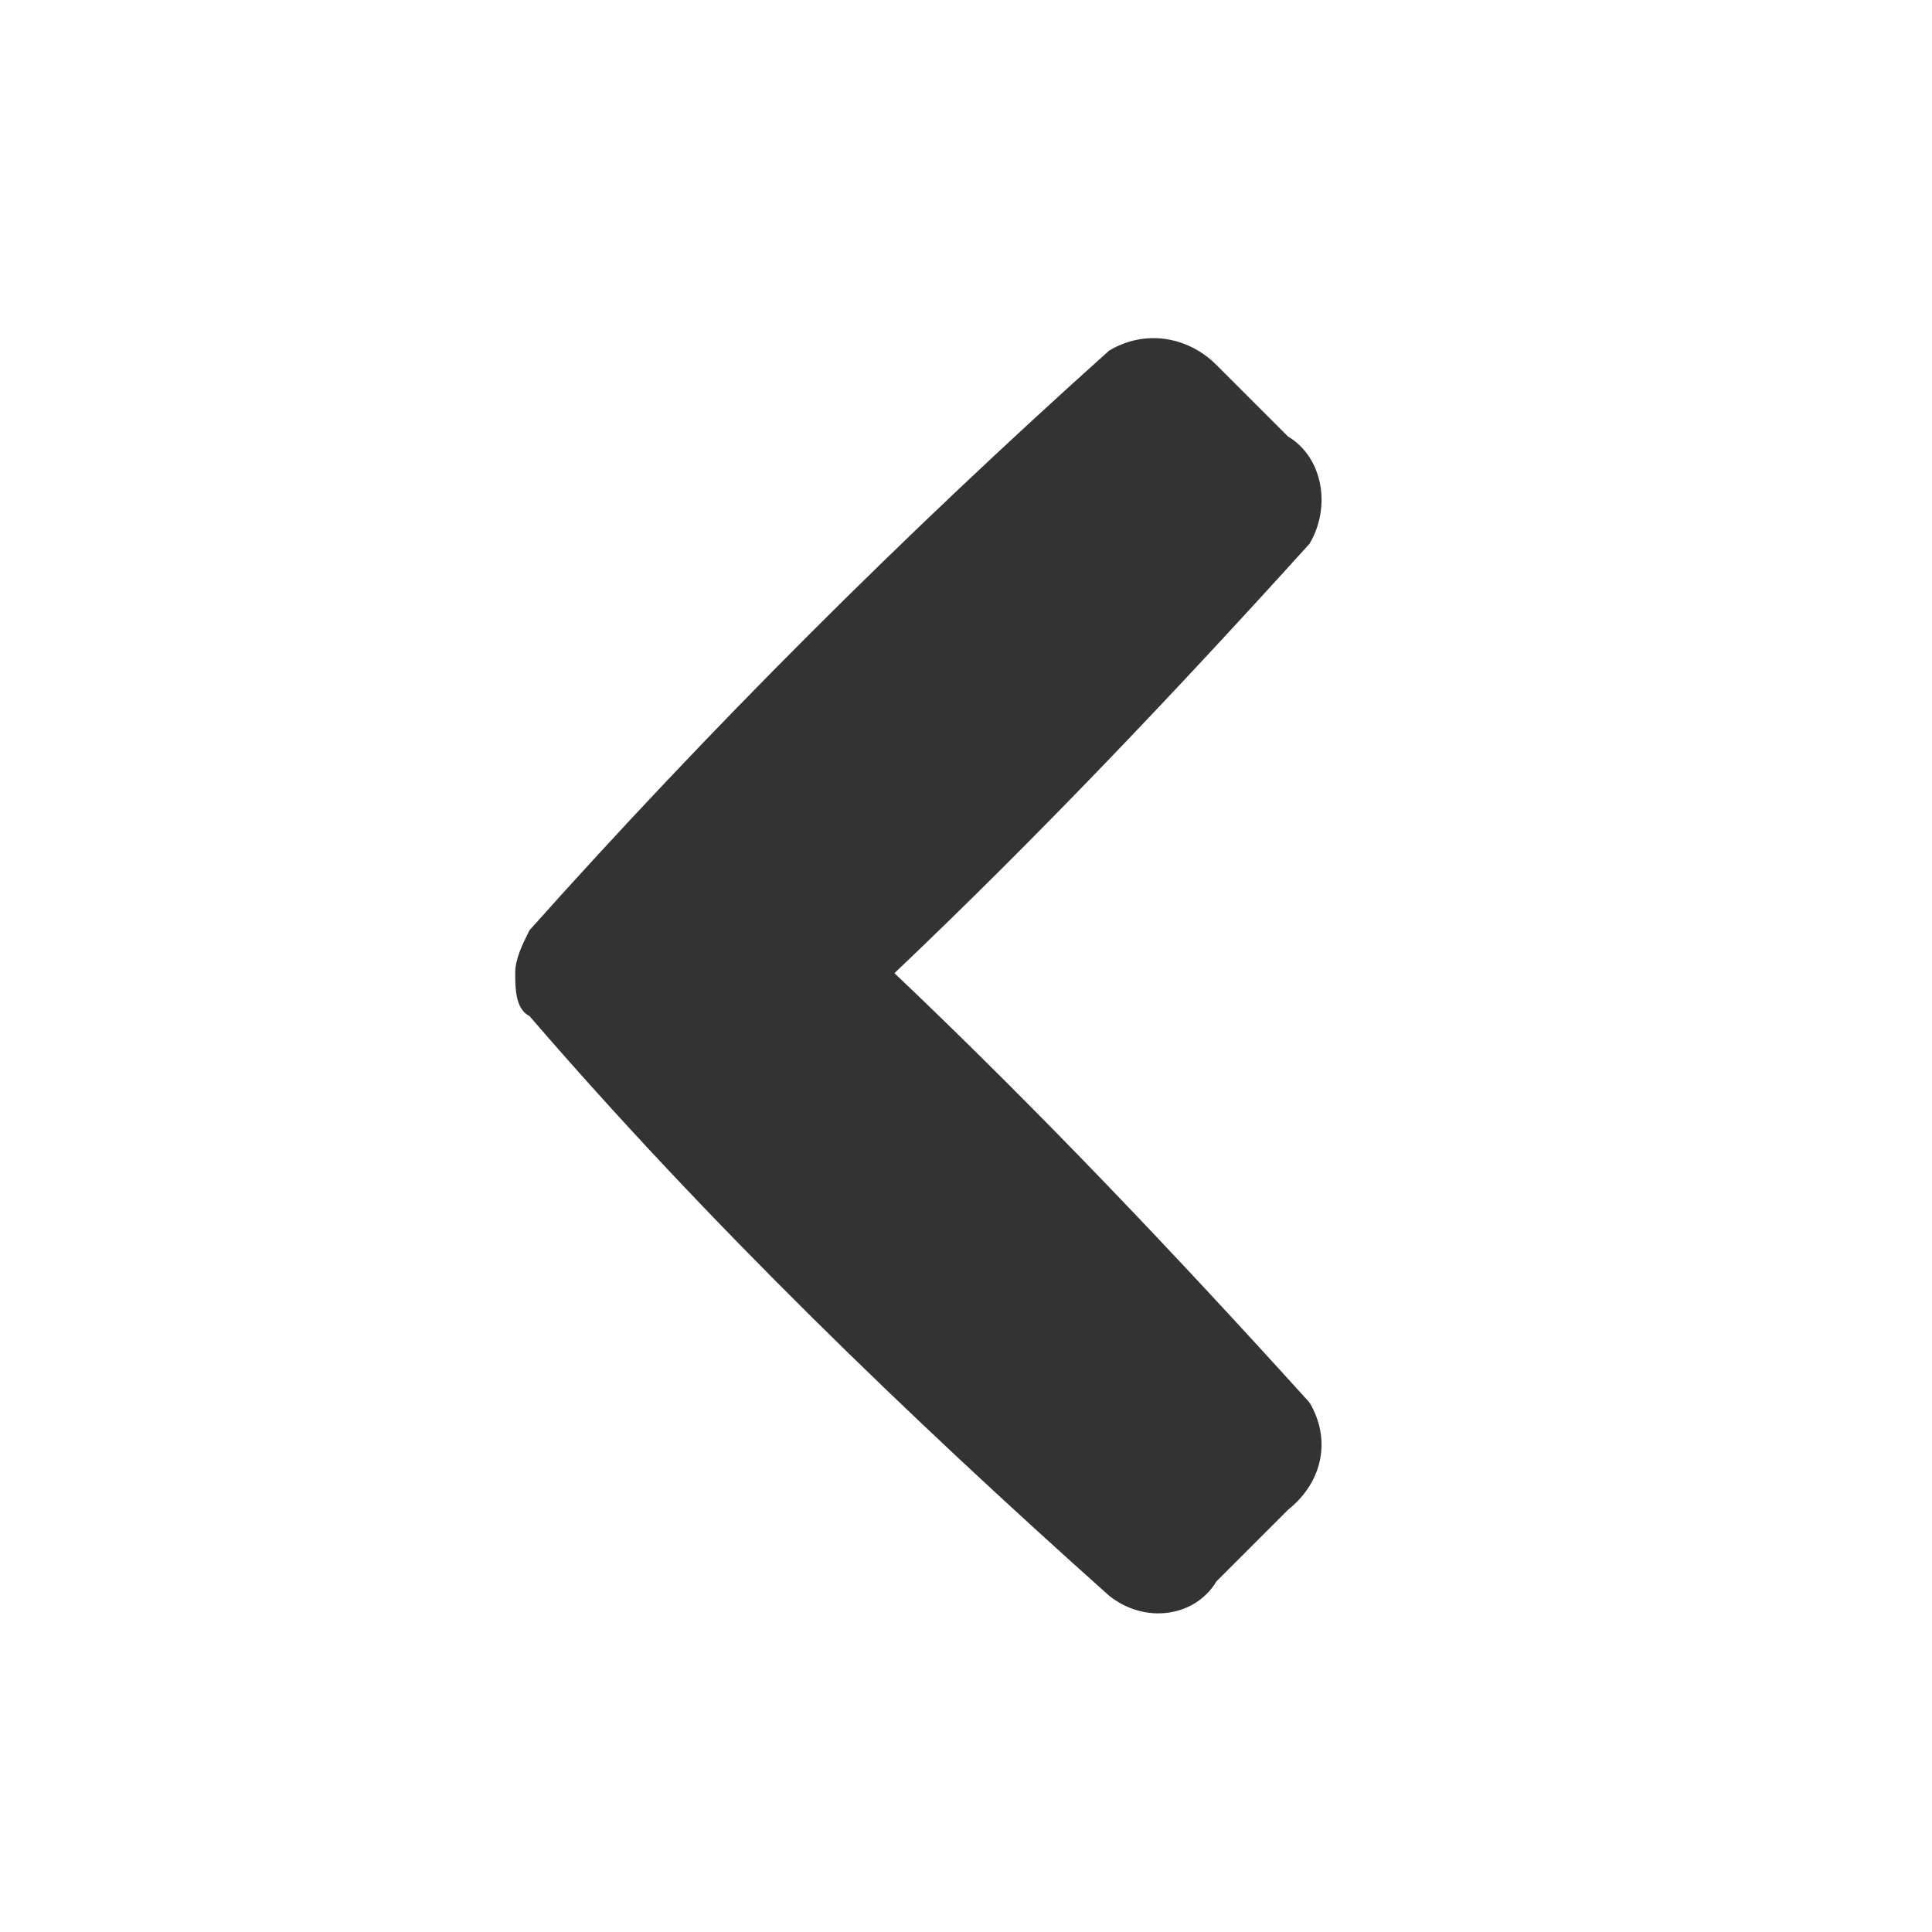
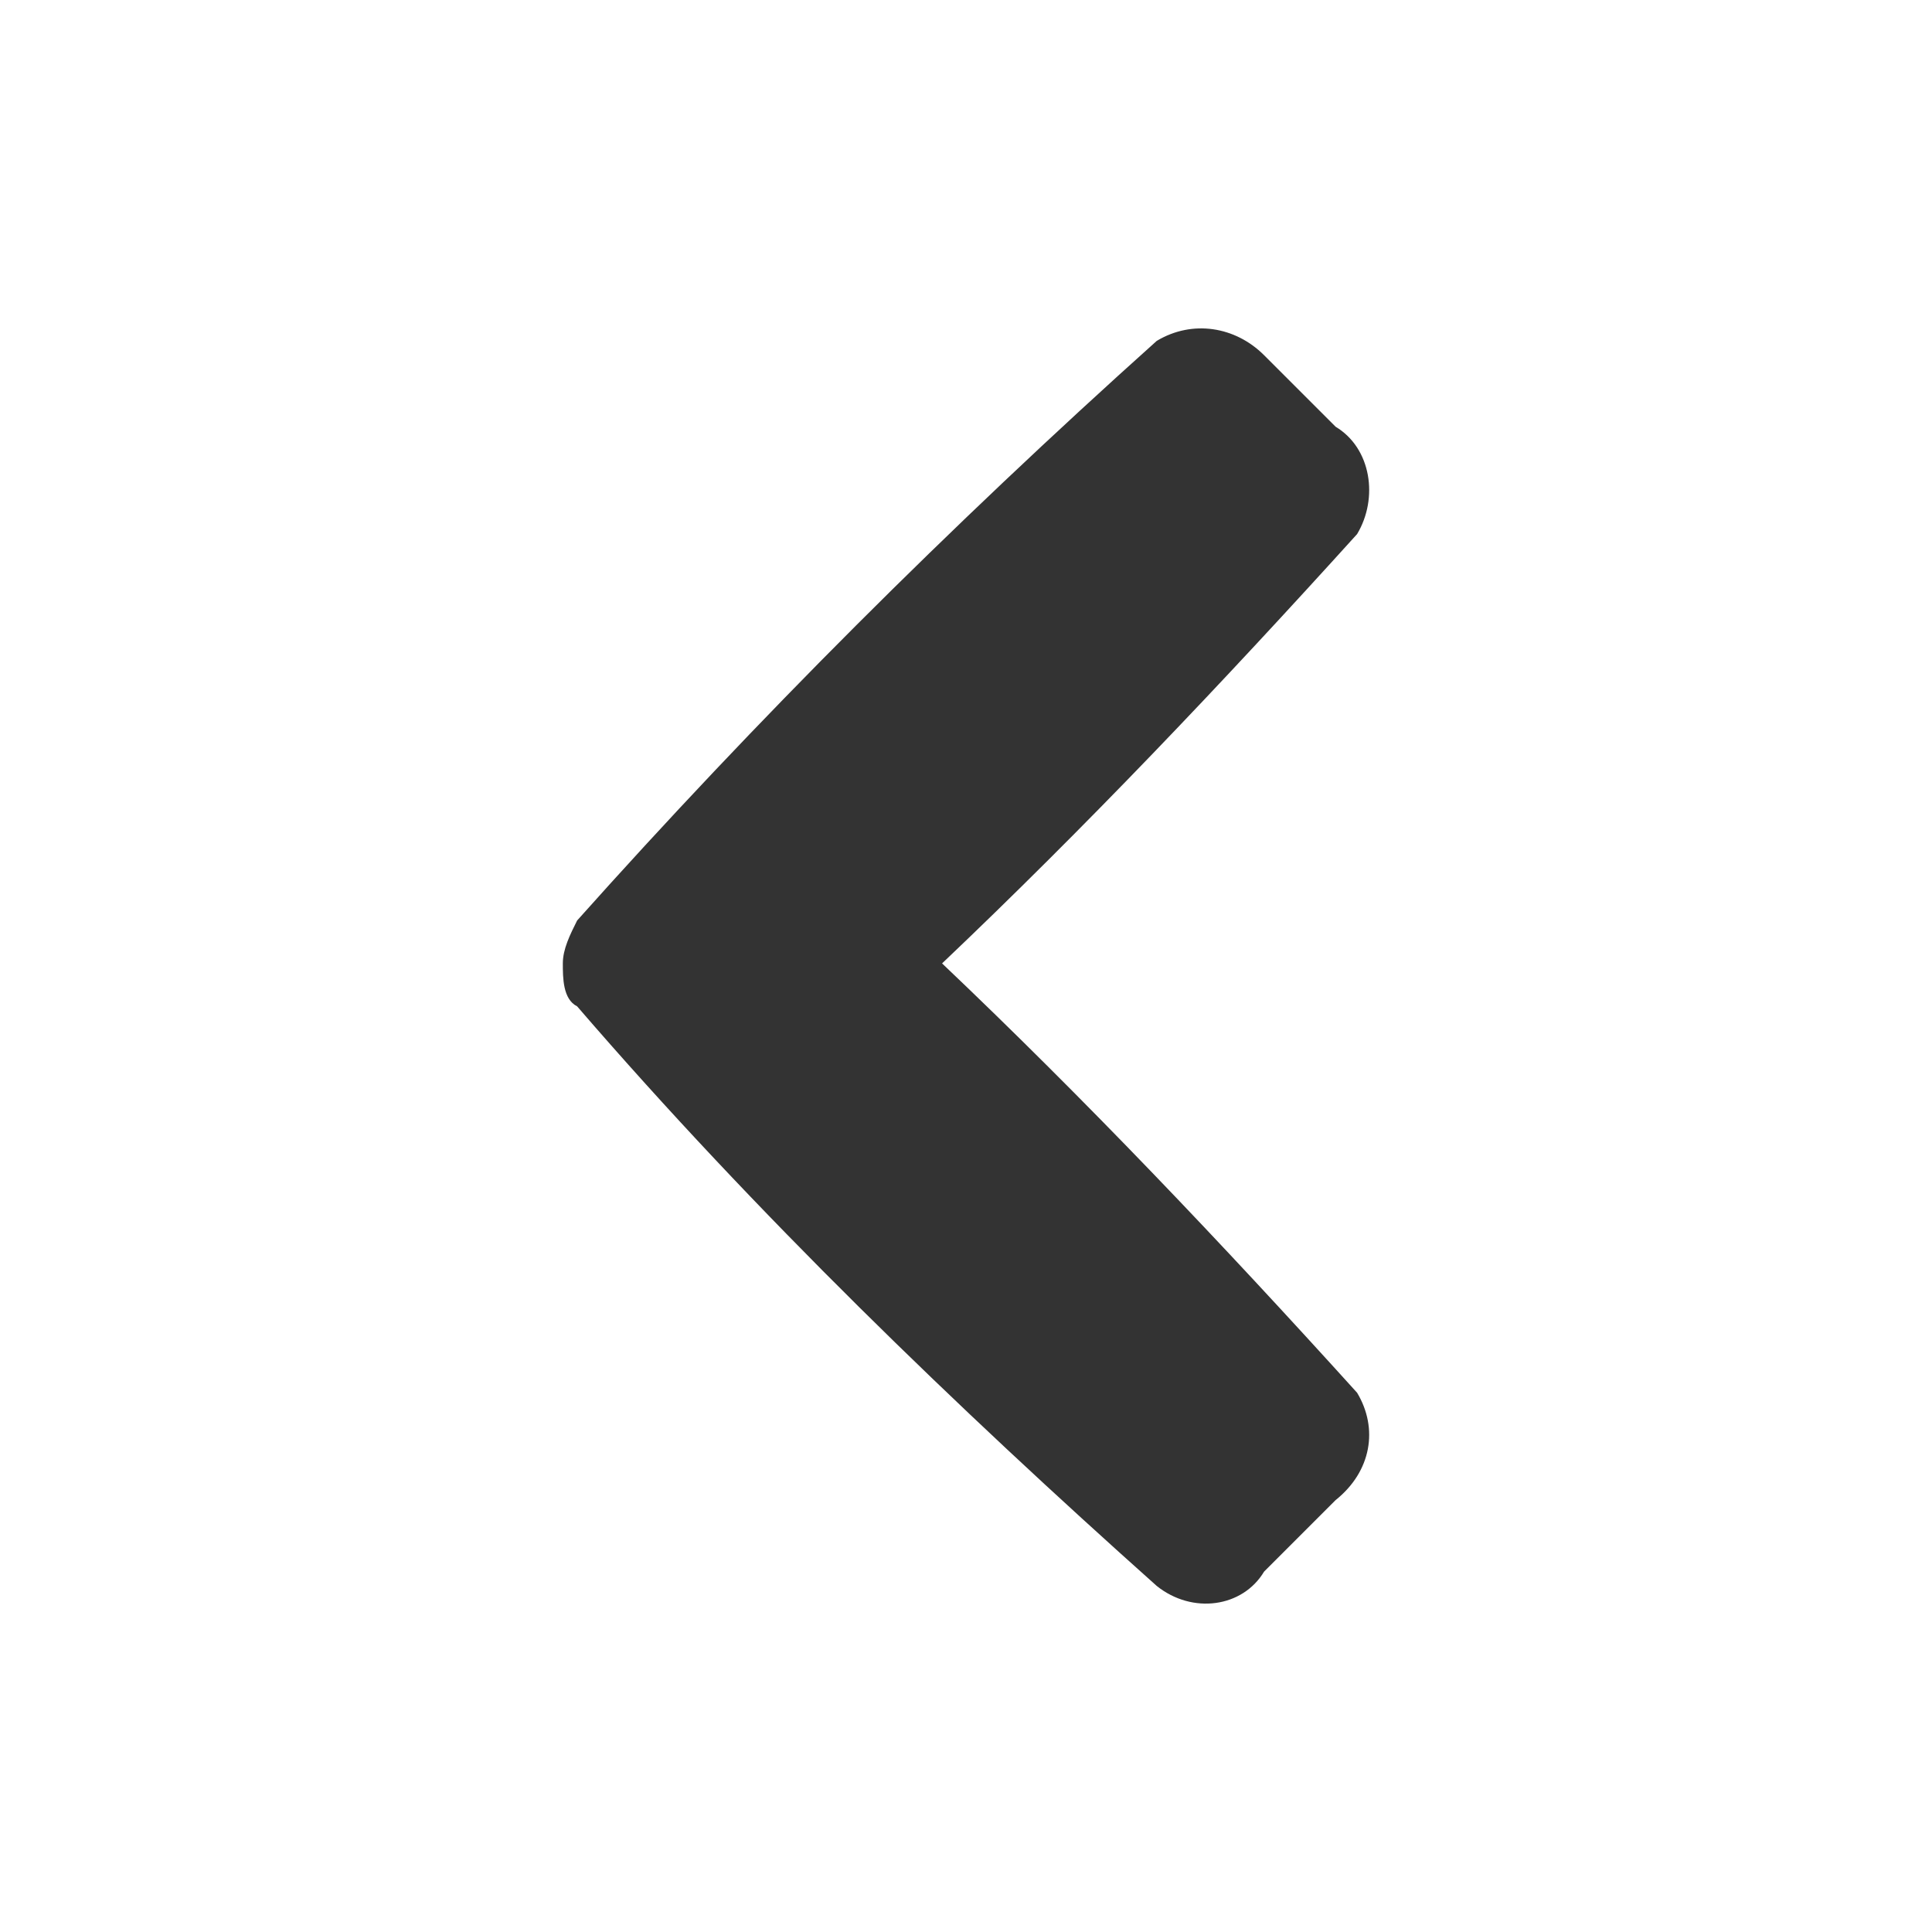
<svg xmlns="http://www.w3.org/2000/svg" version="1.1" width="256" height="256" viewBox="0 0 256 256">
-   <path fill="#333" d="M161.185 209.541l9.482-9.482c4.741-3.792 5.689-9.482 2.845-14.222-18.015-19.911-36.030-38.874-54.993-56.889 18.963-18.015 36.978-36.978 54.993-56.889 2.845-4.741 1.896-11.378-2.845-14.222l-9.482-9.481c-3.792-3.792-9.482-4.741-14.222-1.896-27.496 24.652-53.096 50.252-76.8 76.8-0.948 1.896-1.896 3.793-1.896 5.689s0 4.741 1.896 5.689c23.704 27.496 50.252 53.096 76.8 76.8 4.741 3.792 11.378 2.845 14.222-1.896z" />
+   <path fill="#333" d="M167.496 208.25l9.482-9.482c4.741-3.792 5.689-9.482 2.845-14.222-18.015-19.911-36.030-38.874-54.993-56.889 18.963-18.015 36.978-36.978 54.993-56.889 2.845-4.741 1.896-11.378-2.845-14.222l-9.482-9.481c-3.792-3.792-9.482-4.741-14.222-1.896-27.496 24.652-53.096 50.252-76.8 76.8-0.948 1.896-1.896 3.793-1.896 5.689s0 4.741 1.896 5.689c23.704 27.496 50.252 53.096 76.8 76.8 4.741 3.792 11.378 2.845 14.222-1.896z" />
</svg>
